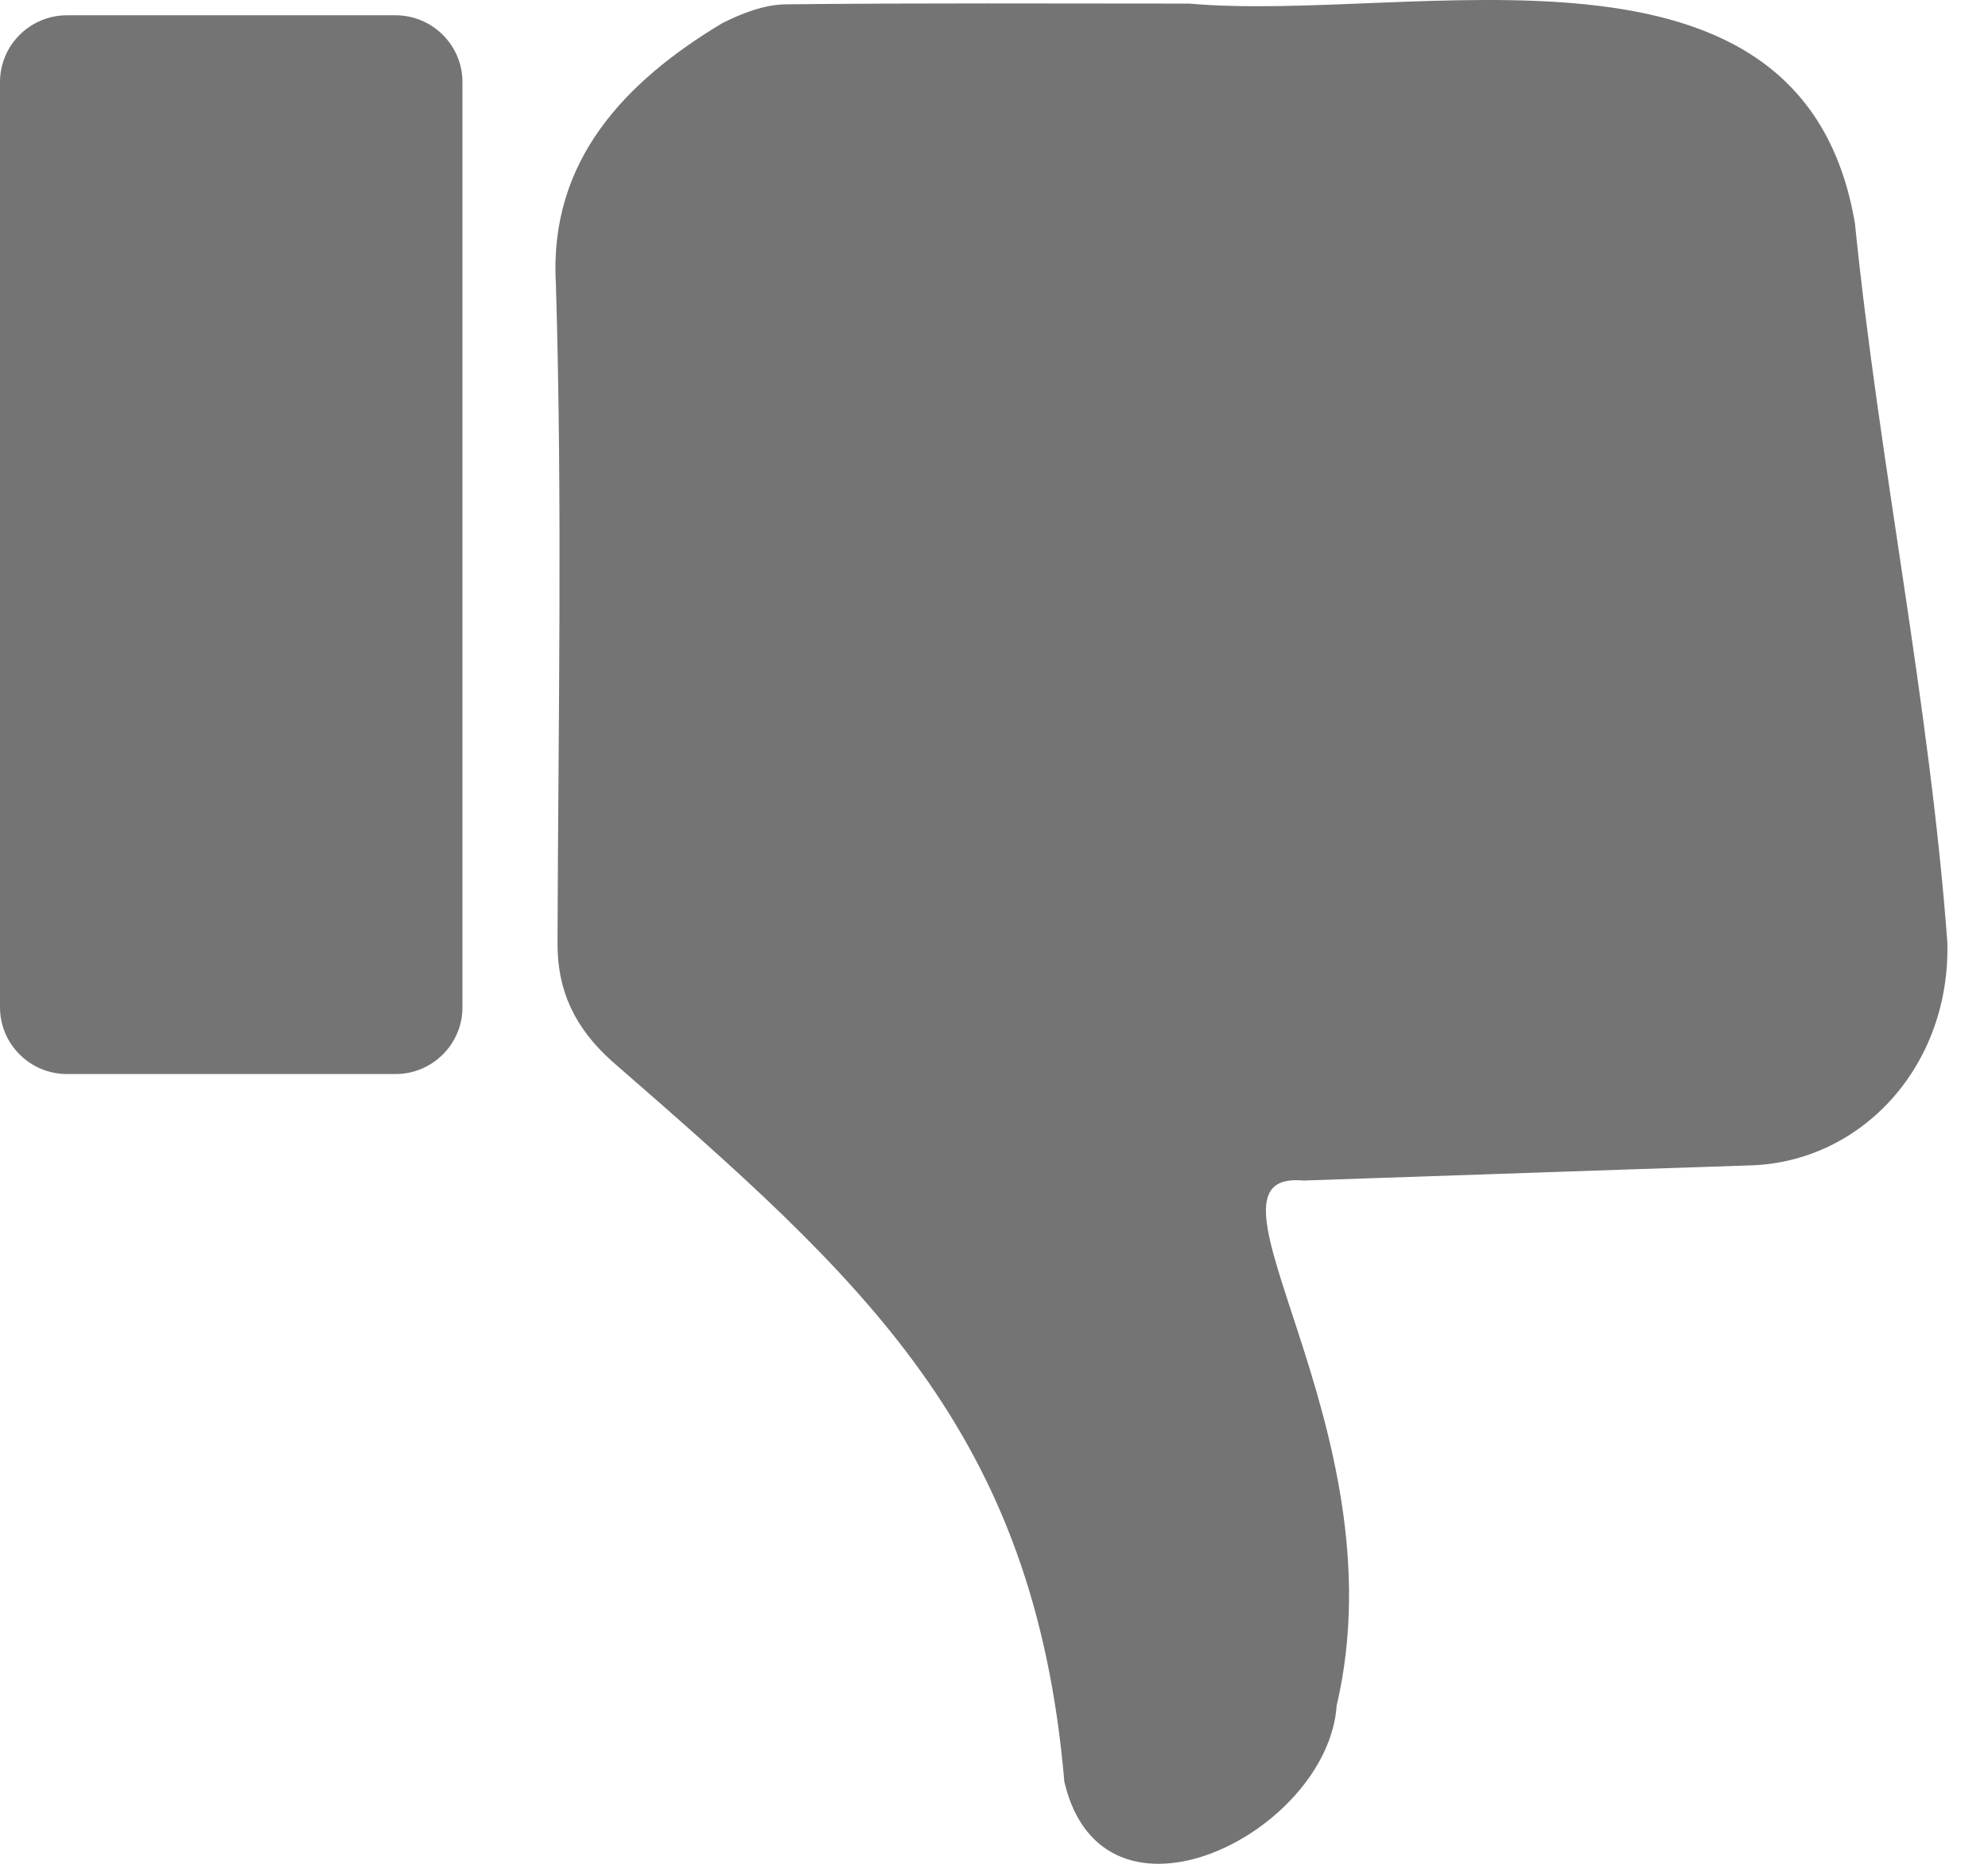
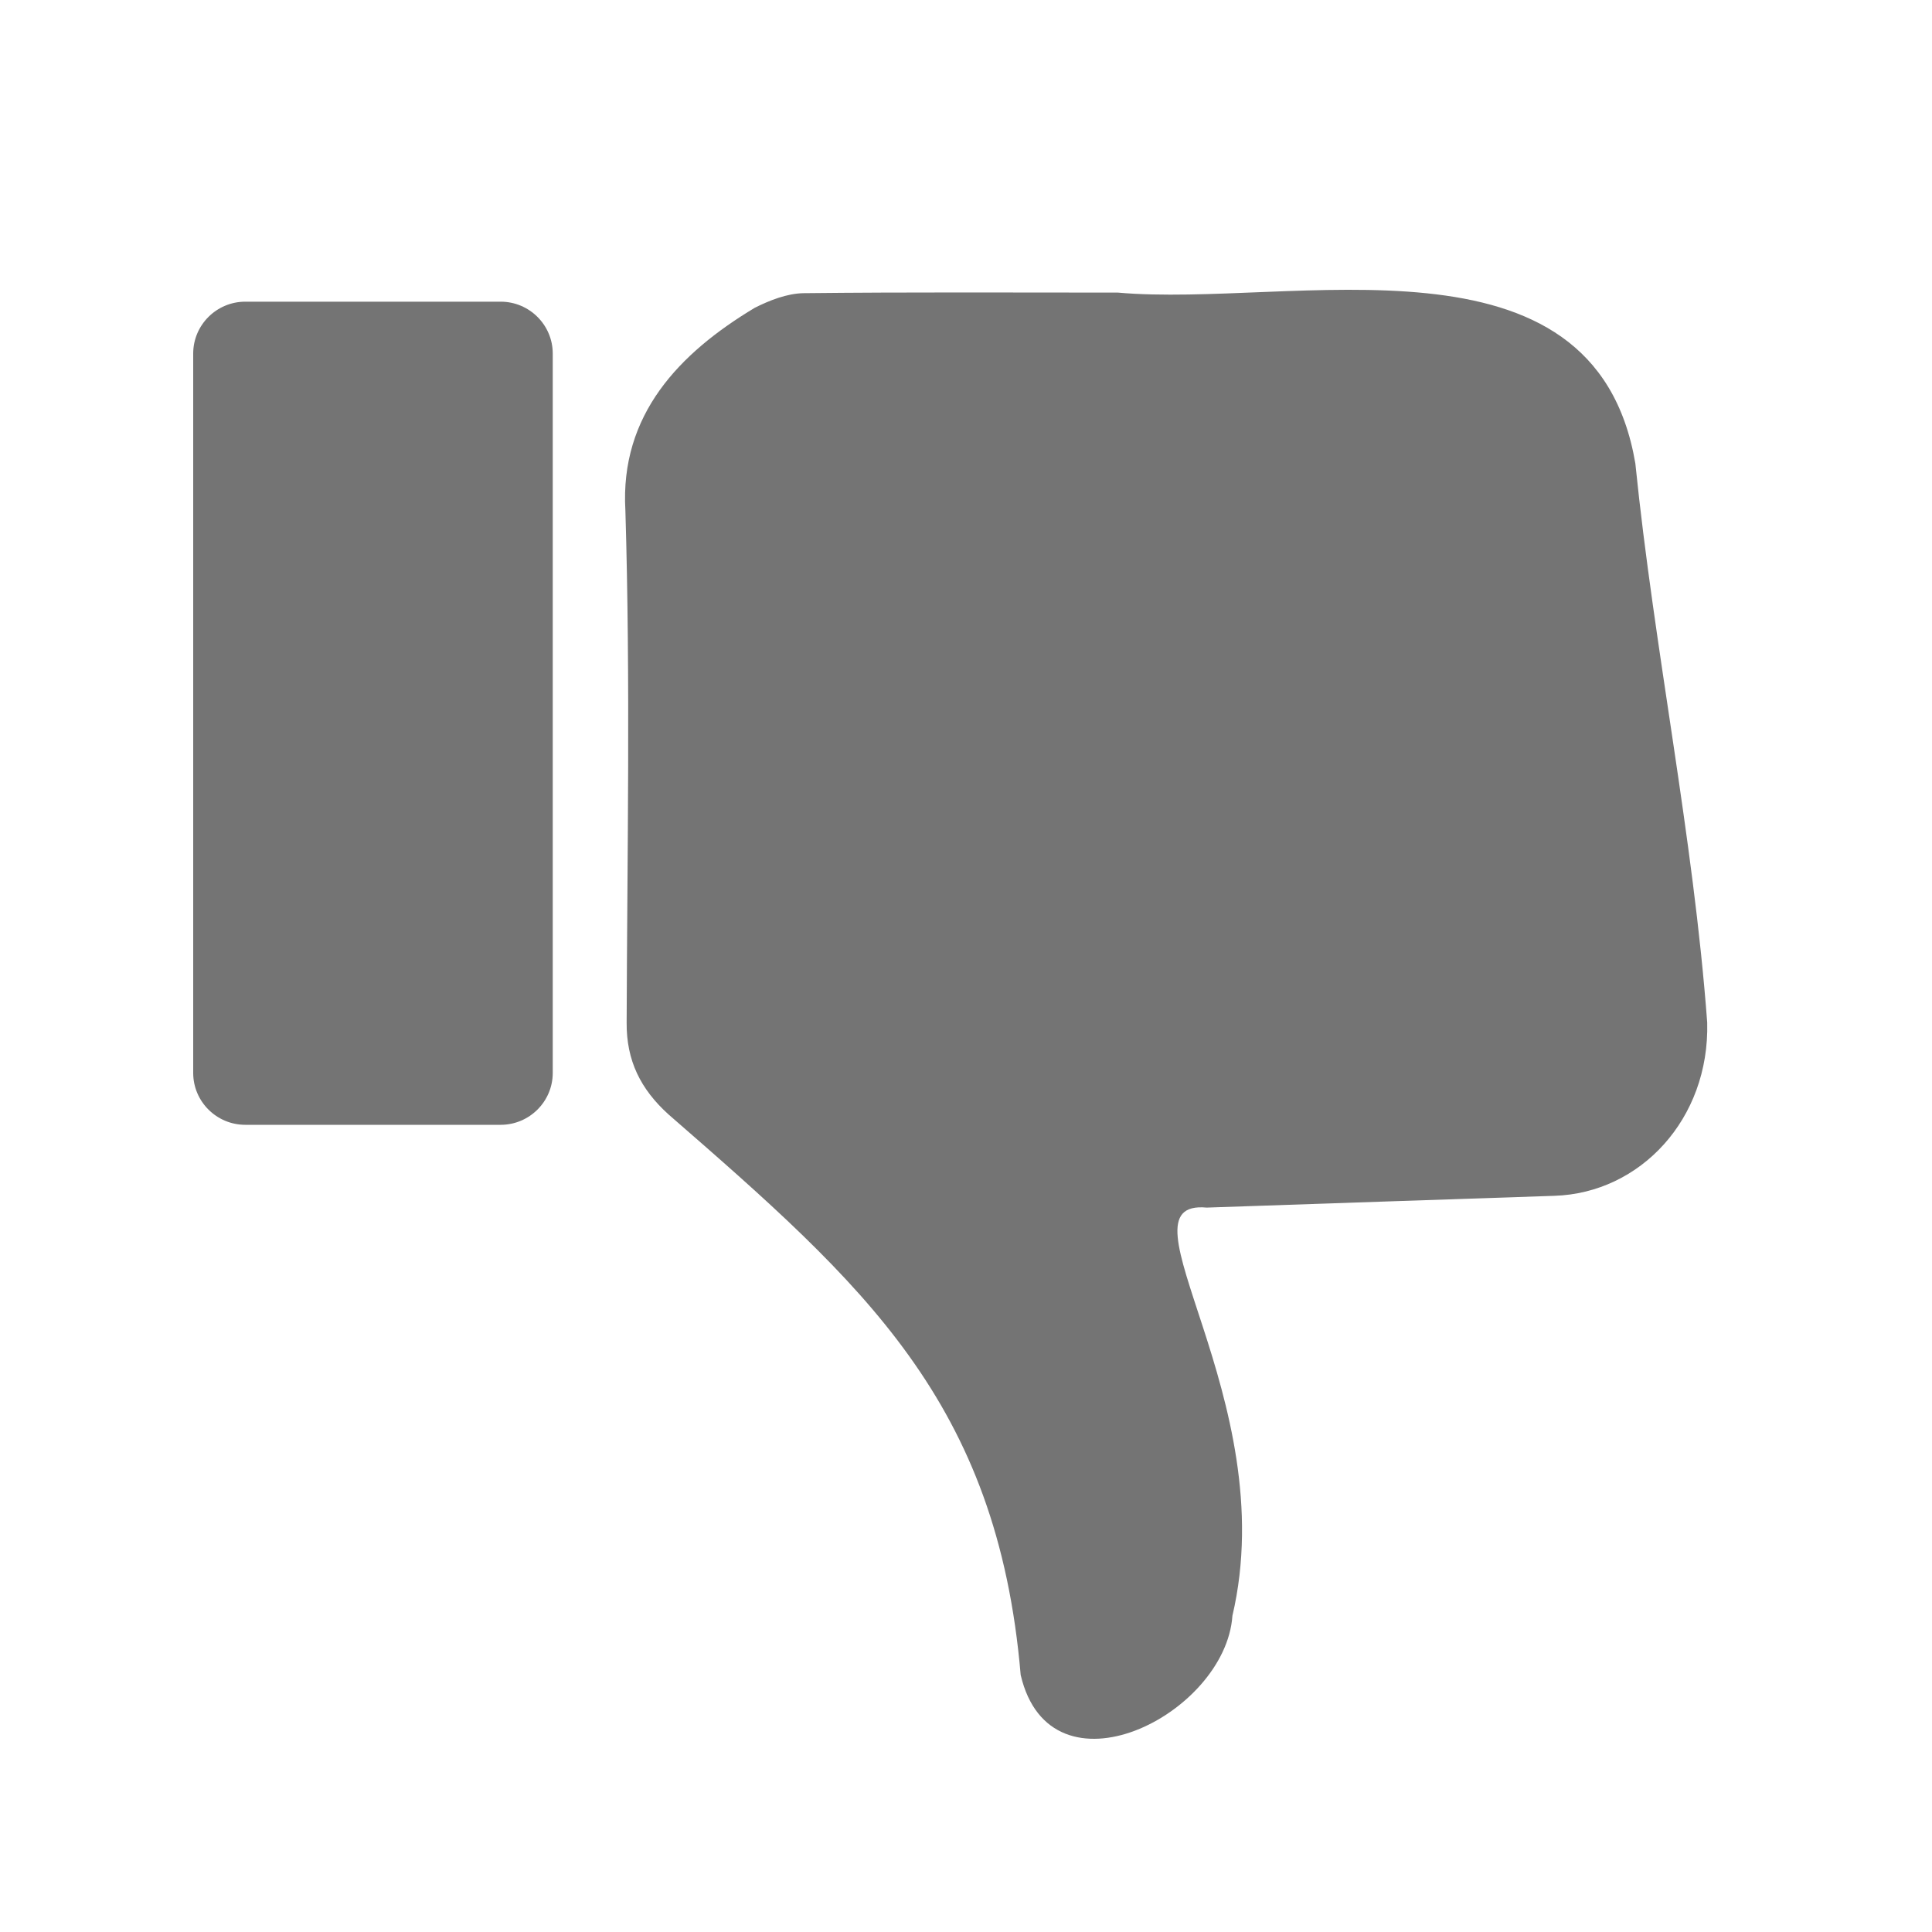
- <svg xmlns="http://www.w3.org/2000/svg" width="16" height="15" viewBox="0 0 16 15" fill="none">
-   <path d="M9.573 0.029C8.487 0.029 7.403 0.023 6.317 0.035C6.149 0.038 5.968 0.108 5.812 0.187C5.035 0.654 4.416 1.291 4.474 2.285C4.527 4.05 4.493 5.818 4.487 7.586C4.484 7.979 4.631 8.275 4.921 8.537C6.941 10.296 8.325 11.51 8.566 14.339C8.876 15.665 10.687 14.753 10.758 13.726C11.284 11.482 9.506 9.409 10.492 9.501C11.691 9.461 12.891 9.418 14.091 9.379C14.978 9.351 15.697 8.586 15.673 7.586C15.529 5.65 15.125 3.73 14.929 1.797C14.504 -0.703 11.379 0.19 9.573 0.029ZM0.539 0.123H3.183C3.48 0.123 3.722 0.364 3.722 0.66V8.107C3.722 8.403 3.48 8.644 3.183 8.644H0.539C0.242 8.644 0 8.403 0 8.107V0.66C0 0.364 0.242 0.123 0.539 0.123Z" fill="#747474" />
+ <svg xmlns="http://www.w3.org/2000/svg" width="20" height="20" viewBox="0 0 20 20" fill="none">
+   <path d="M11.573 3.029C10.487 3.029 9.403 3.023 8.317 3.035C8.149 3.038 7.968 3.108 7.812 3.187C7.035 3.654 6.416 4.291 6.474 5.285C6.527 7.05 6.493 8.818 6.487 10.586C6.484 10.979 6.631 11.275 6.921 11.537C8.941 13.296 10.325 14.51 10.566 17.339C10.876 18.665 12.687 17.753 12.758 16.726C13.284 14.482 11.506 12.409 12.492 12.501C13.691 12.461 14.891 12.418 16.091 12.379C16.978 12.351 17.698 11.586 17.673 10.586C17.529 8.65 17.125 6.73 16.929 4.797C16.504 2.297 13.379 3.19 11.573 3.029ZM2.539 3.123H5.183C5.48 3.123 5.722 3.364 5.722 3.66V11.107C5.722 11.403 5.48 11.644 5.183 11.644H2.539C2.242 11.644 2 11.403 2 11.107V3.66C2 3.364 2.242 3.123 2.539 3.123Z" fill="#747474" />
</svg>
